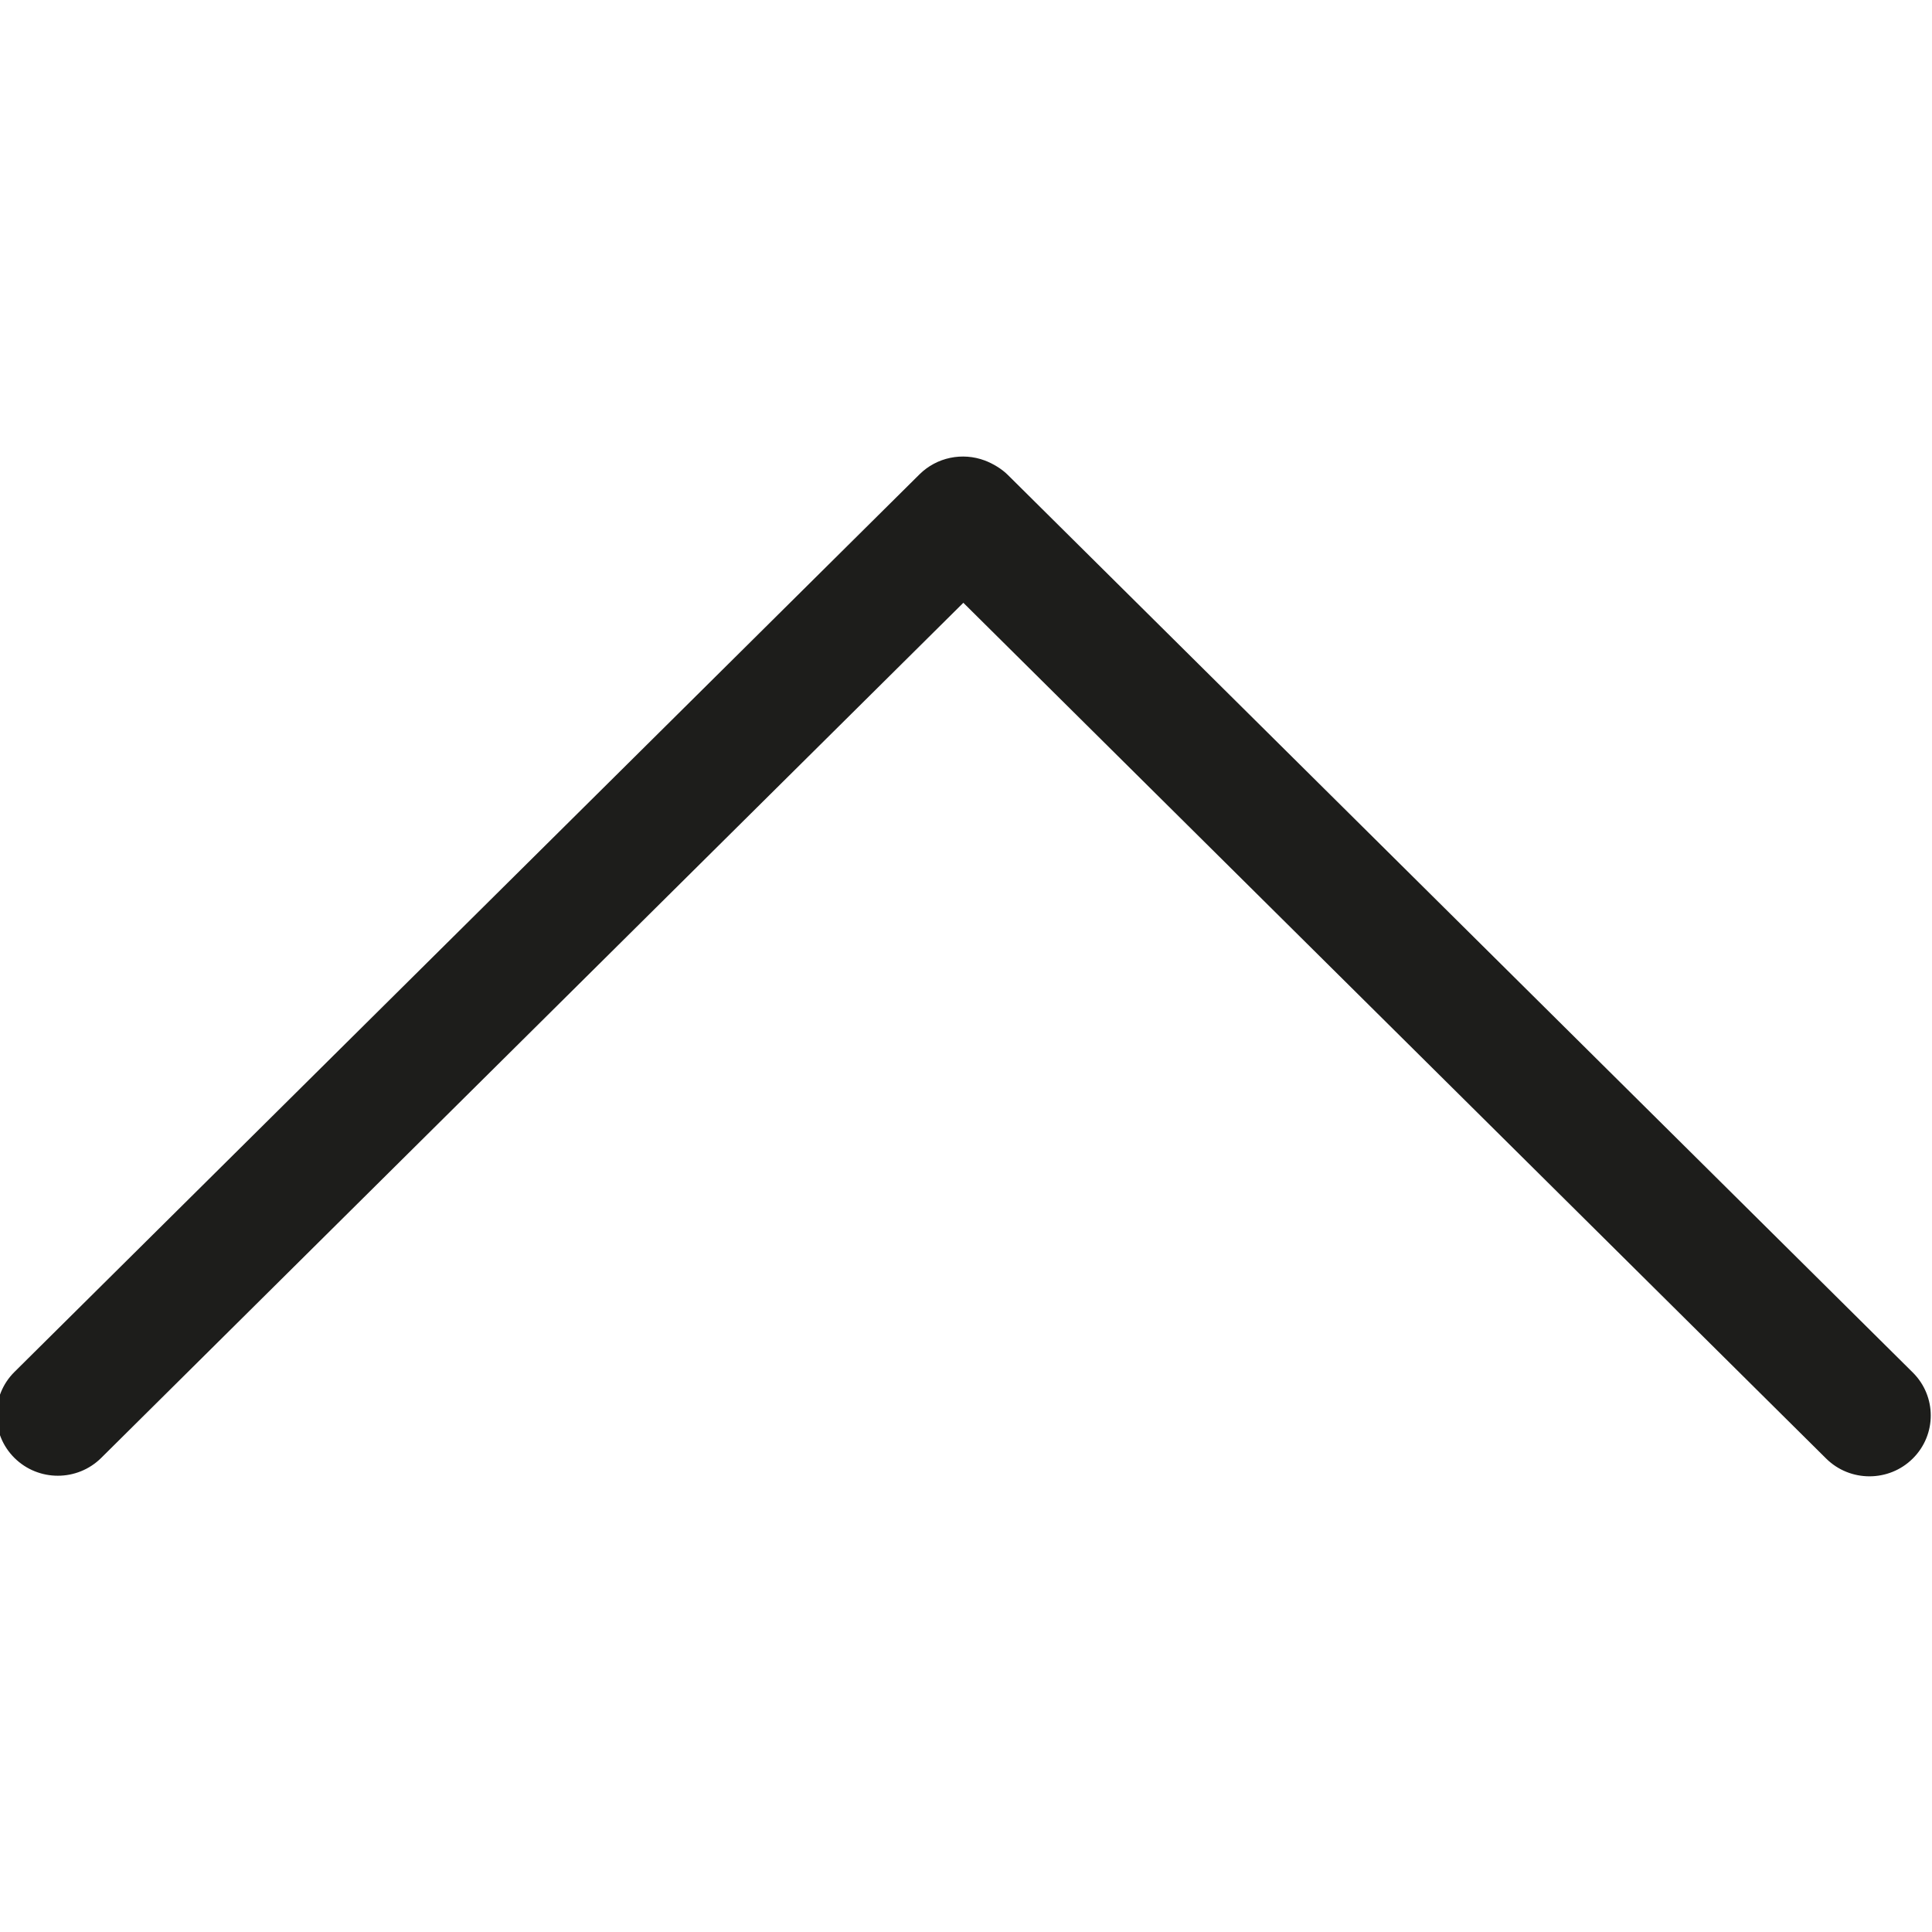
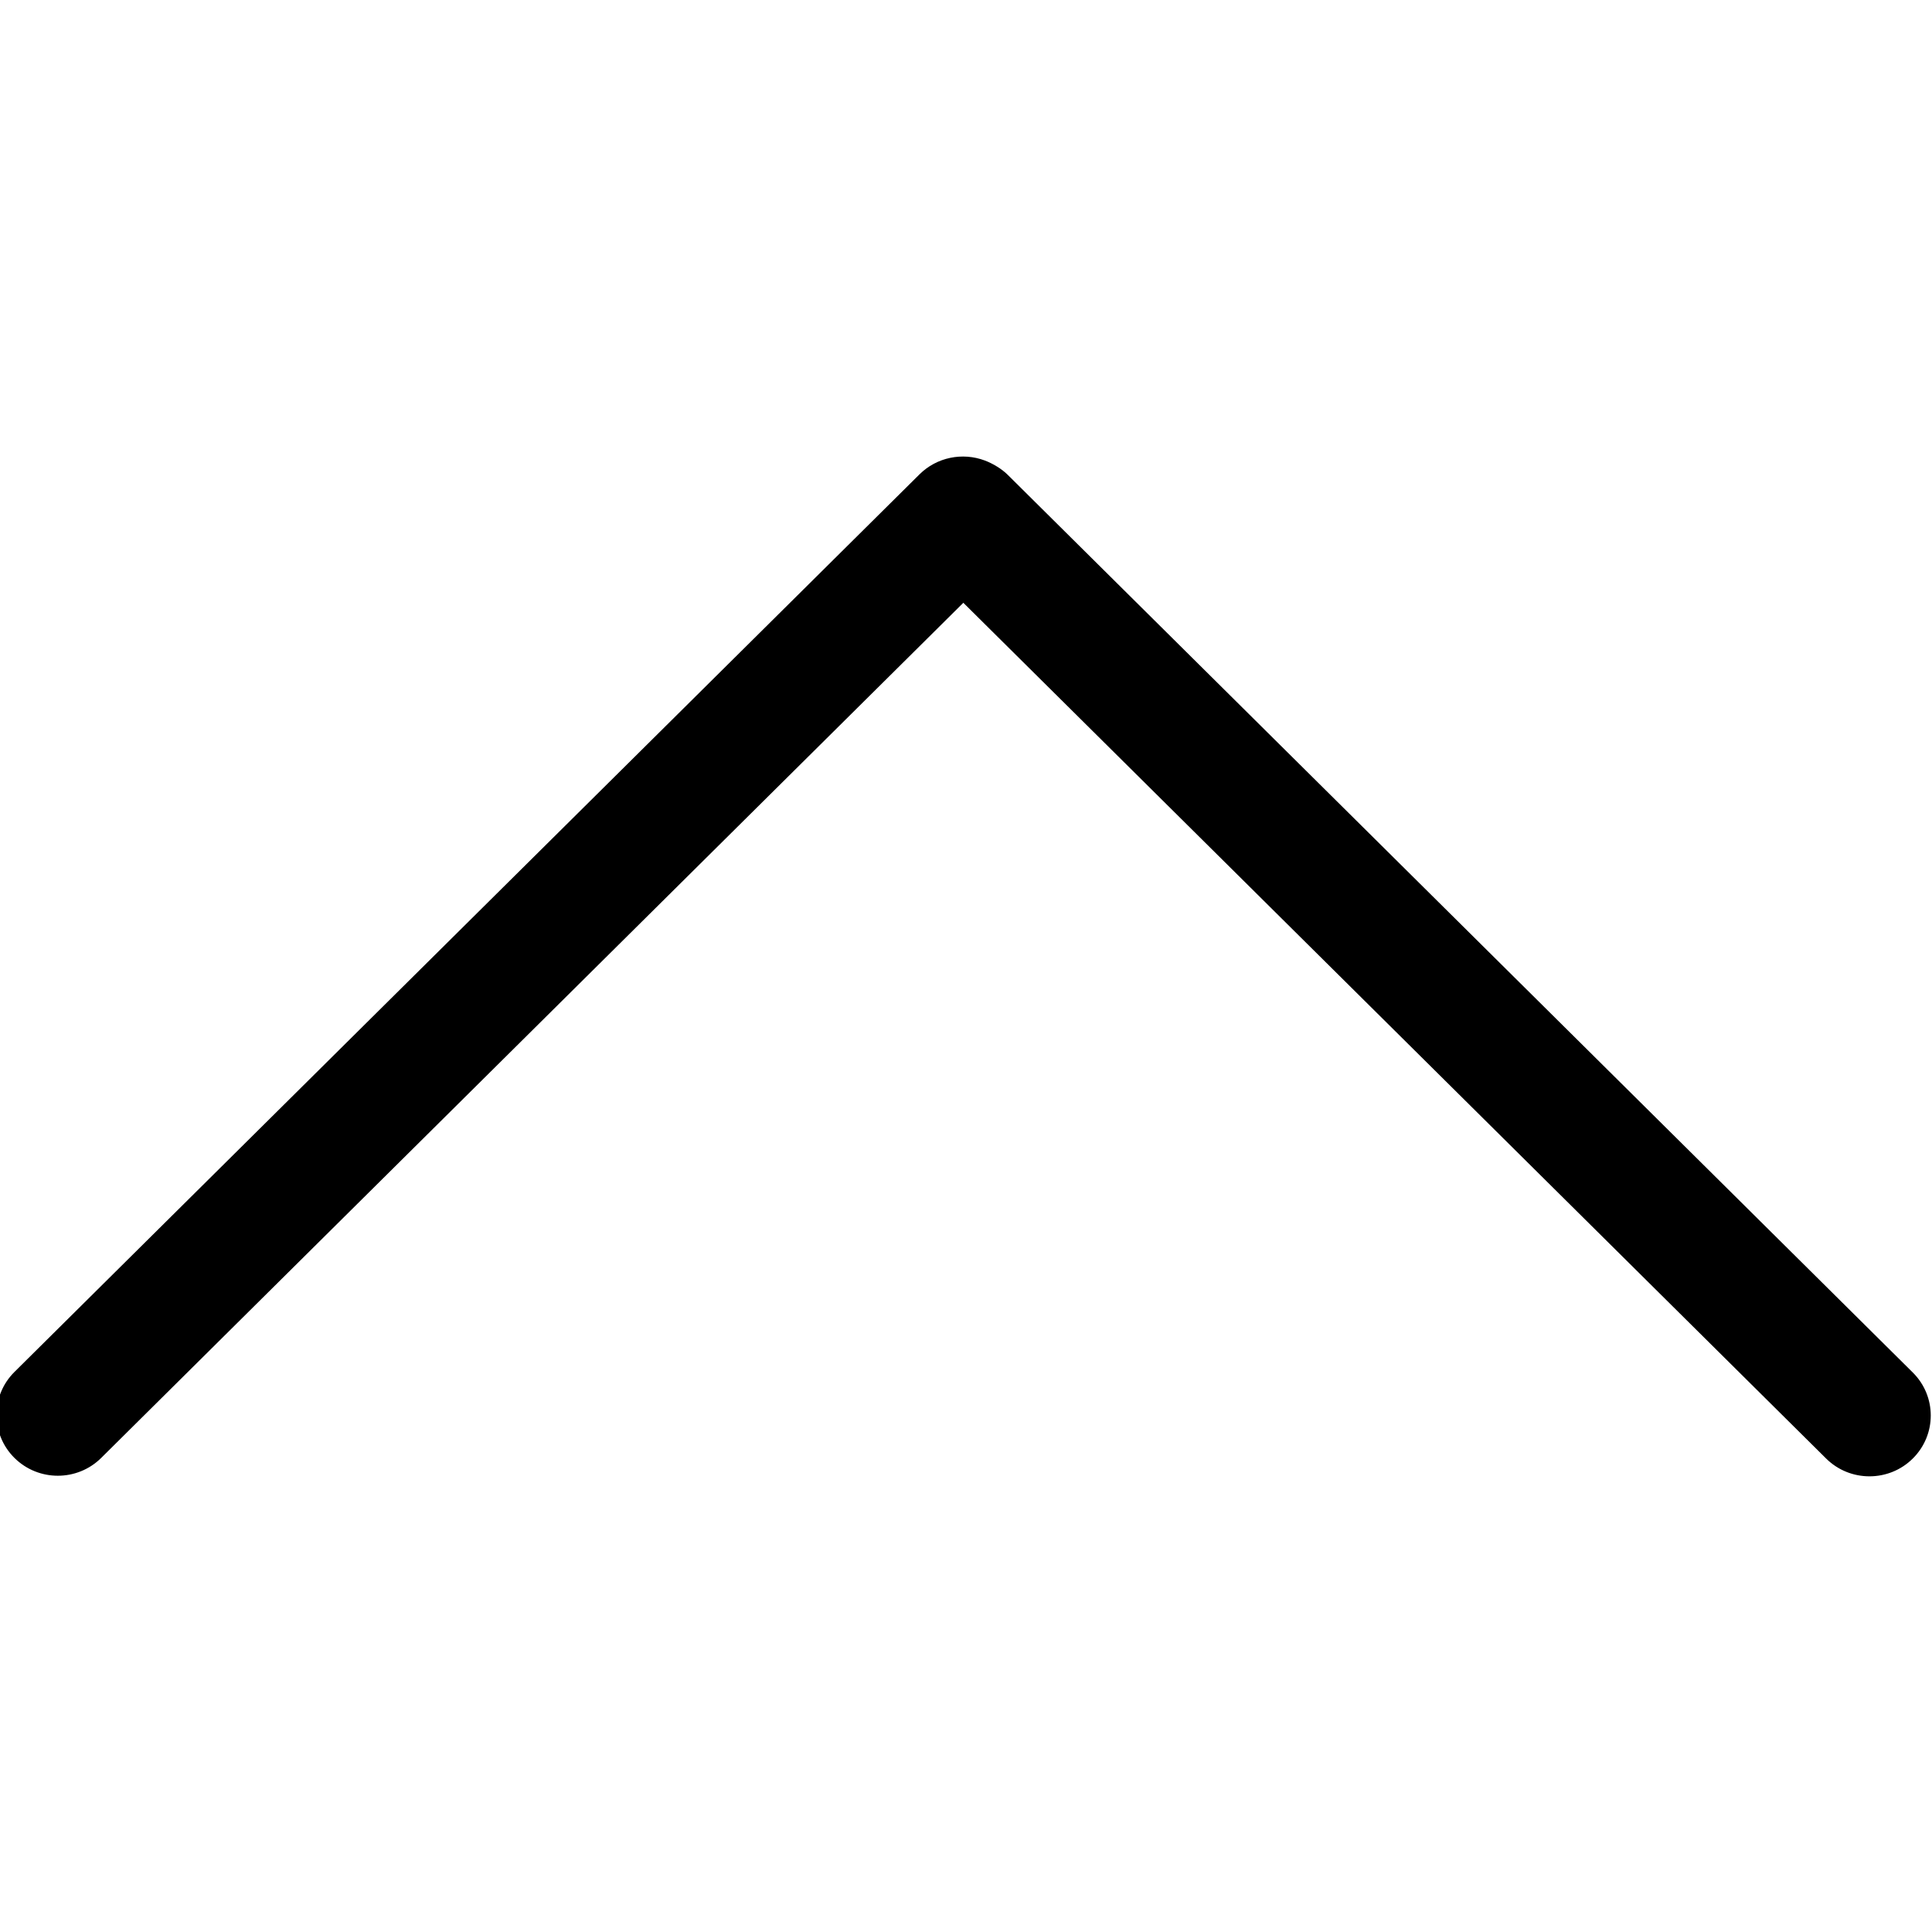
<svg xmlns="http://www.w3.org/2000/svg" width="64" version="1.1" height="64" viewBox="0 0 64 64" enable-background="new 0 0 64 64">
  <g>
-     <path fill="#1D1D1B" d="M3.352,48.296l28.56-28.328l28.58,28.347c0.397,0.394,0.917,0.59,1.436,0.59c0.52,0,1.04-0.196,1.436-0.59   c0.793-0.787,0.793-2.062,0-2.849l-29.98-29.735c-0.2-0.2-0.494-0.375-0.757-0.475c-0.75-0.282-1.597-0.107-2.166,0.456   L0.479,45.447c-0.793,0.787-0.793,2.062,0,2.849C1.273,49.082,2.558,49.082,3.352,48.296z" />
+     <path d="M3.352,48.296l28.56-28.328l28.58,28.347c0.397,0.394,0.917,0.59,1.436,0.59c0.52,0,1.04-0.196,1.436-0.59   c0.793-0.787,0.793-2.062,0-2.849l-29.98-29.735c-0.2-0.2-0.494-0.375-0.757-0.475c-0.75-0.282-1.597-0.107-2.166,0.456   L0.479,45.447c-0.793,0.787-0.793,2.062,0,2.849C1.273,49.082,2.558,49.082,3.352,48.296z" />
  </g>
</svg>
